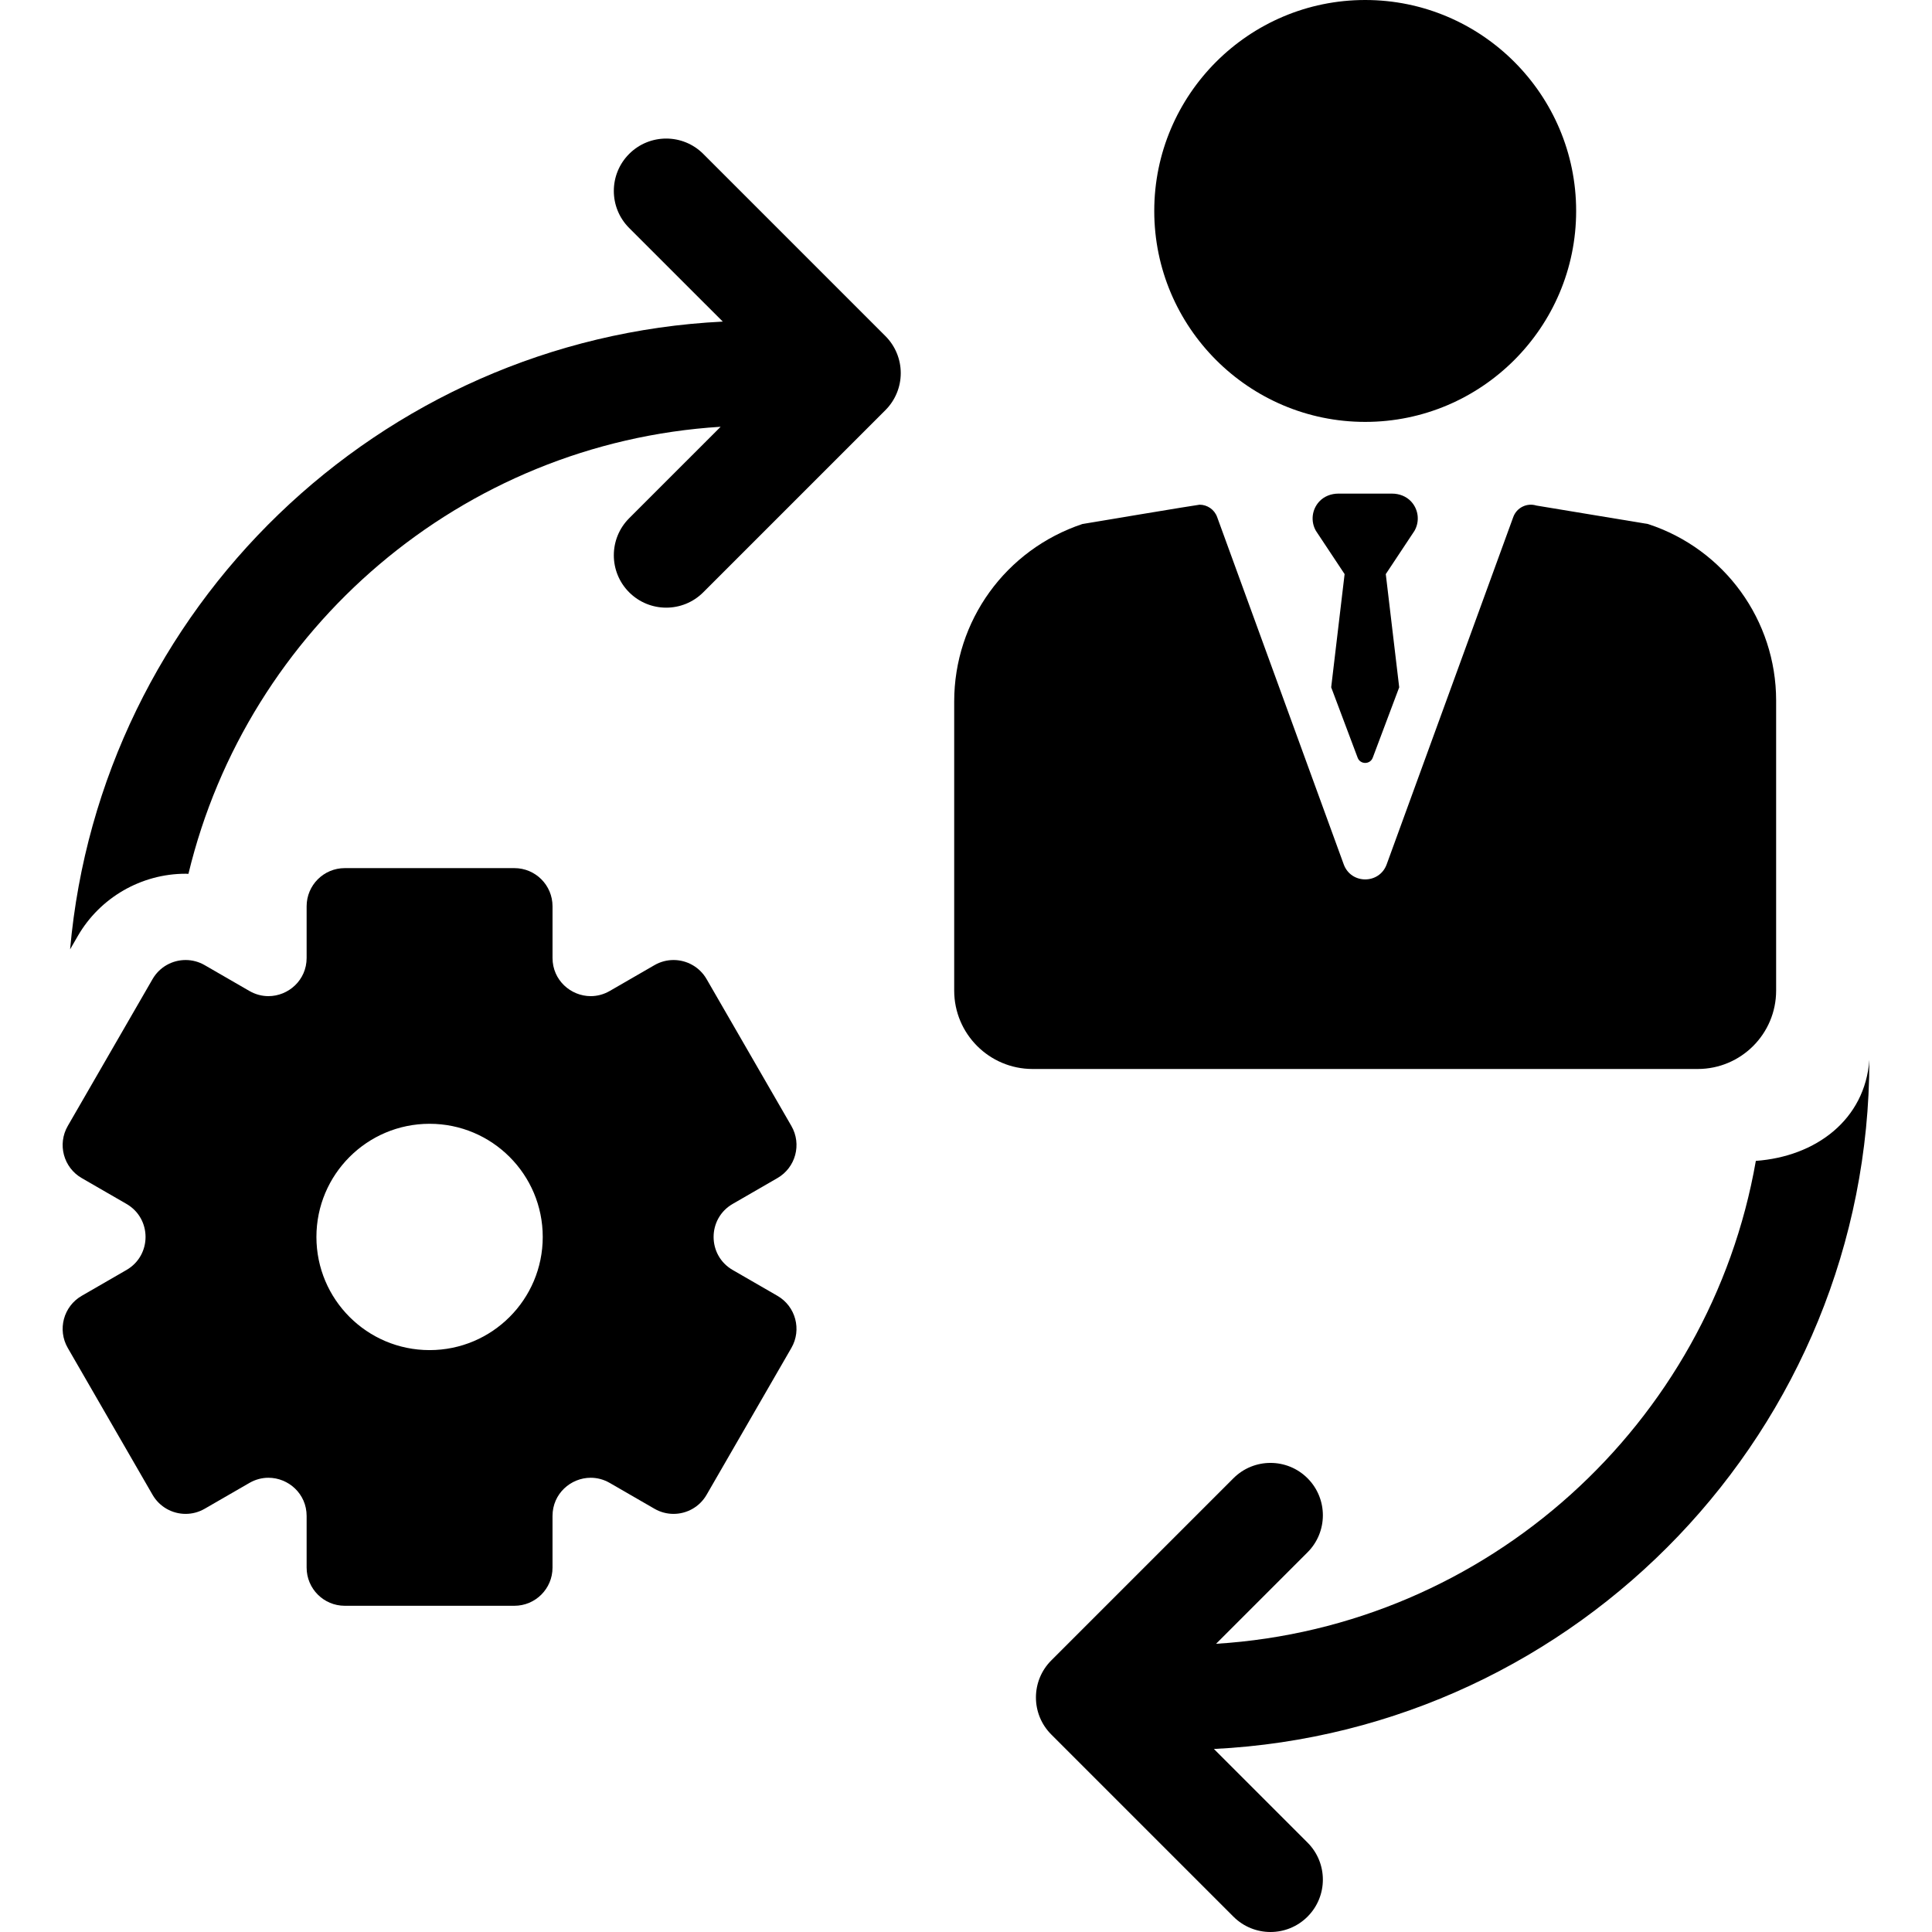
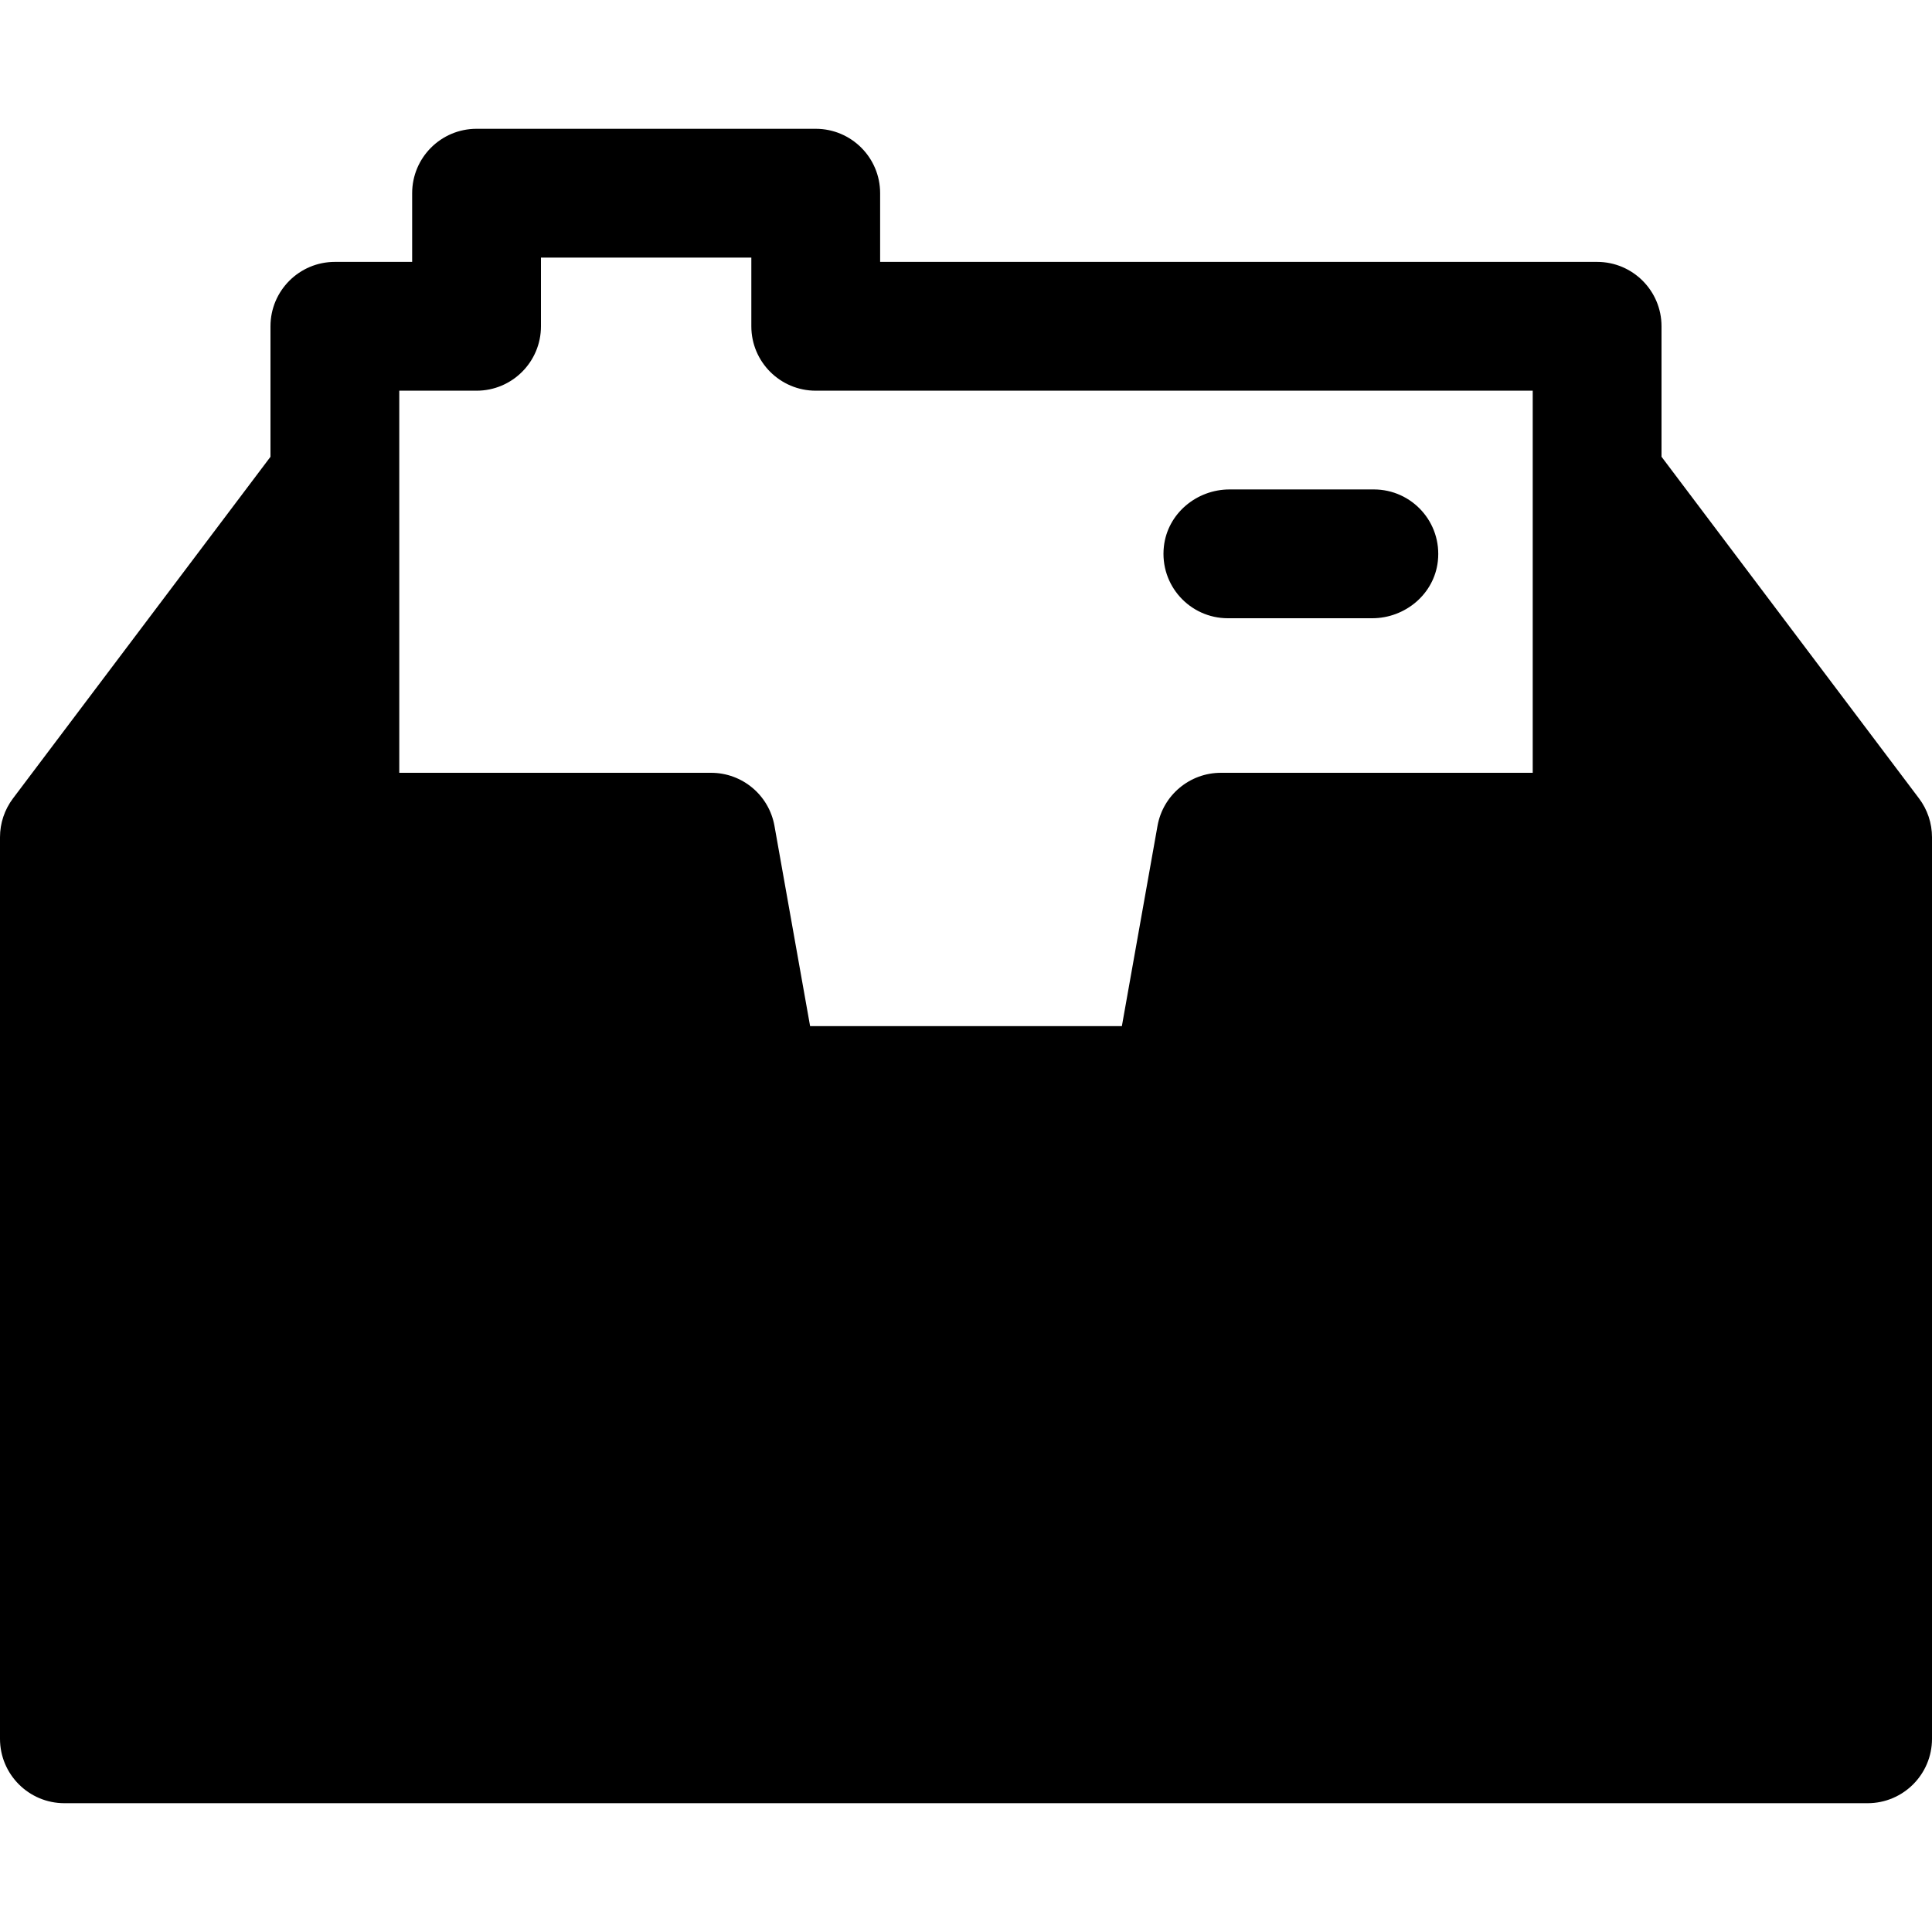
- <svg xmlns="http://www.w3.org/2000/svg" fill="#000000" height="800px" width="800px" version="1.1" viewBox="0 0 297 297" enable-background="new 0 0 297 297">
+ <svg xmlns="http://www.w3.org/2000/svg" fill="#000000" height="800px" width="800px" version="1.1" id="Layer_1" viewBox="0 0 512 512" xml:space="preserve">
  <g>
-     <path d="m112.632,185.074l6.88-3.972c2.804-1.619 3.765-5.205 2.146-8.01l-13.036-22.579c-1.086-1.881-3.057-2.933-5.083-2.933-0.995,0-2.003,0.253-2.926,0.787l-6.88,3.972c-0.945,0.545-1.947,0.794-2.923,0.794-3.063,0-5.872-2.449-5.872-5.872v-7.944c0-3.238-2.625-5.864-5.864-5.864h-26.073c-3.238,0-5.864,2.625-5.864,5.864v7.944c0,3.423-2.81,5.872-5.872,5.872-0.976,0-1.978-0.249-2.923-0.794l-6.88-3.972c-0.923-0.533-1.932-0.786-2.926-0.787-2.027,0-3.997,1.052-5.083,2.933l-13.036,22.579c-1.619,2.805-0.658,6.391 2.146,8.01l6.88,3.972c3.909,2.257 3.909,7.899 0,10.156l-6.88,3.972c-2.805,1.619-3.765,5.205-2.146,8.01l13.036,22.579c1.086,1.881 3.057,2.933 5.083,2.933 0.995,0 2.003-0.254 2.926-0.787l6.88-3.972c0.945-0.545 1.947-0.794 2.923-0.794 3.063,0 5.872,2.449 5.872,5.872v7.944c0,3.238 2.625,5.864 5.864,5.864h26.072c3.238,0 5.864-2.625 5.864-5.864v-7.944c0-3.423 2.81-5.872 5.872-5.872 0.976,0 1.978,0.249 2.923,0.794l6.88,3.972c0.923,0.533 1.932,0.787 2.926,0.787 2.027,0 3.997-1.052 5.083-2.933l13.036-22.579c1.619-2.805 0.658-6.391-2.146-8.01l-6.88-3.972c-3.908-2.257-3.908-7.9 0.001-10.156zm-46.594,22.474c-9.608,0-17.396-7.789-17.396-17.396 0-9.608 7.789-17.396 17.396-17.396s17.396,7.789 17.396,17.396c0,9.607-7.789,17.396-17.396,17.396z" />
-     <path d="m108.109,23.659c-3.146-3.144-8.243-3.144-11.389,0-3.145,3.146-3.145,8.244 0,11.389l14.39,14.389c-52.889,2.619-95.701,44.162-100.334,96.506l1.19-2.062c3.406-5.9 9.756-9.565 16.57-9.564 0.144,0 0.287,0.013 0.431,0.017 9.074-37.721 41.965-66.251 81.815-68.729l-14.062,14.061c-3.145,3.145-3.145,8.244 0,11.389 1.573,1.572 3.633,2.358 5.694,2.358s4.122-0.786 5.694-2.358l28.004-28.004c1.51-1.511 2.358-3.559 2.358-5.694 0-2.136-0.848-4.184-2.358-5.694l-28.003-28.004z" />
-     <path d="m209.868,64.857c17.881,0 32.428-14.547 32.428-32.428 0-17.882-14.547-32.429-32.428-32.429-17.881,0-32.428,14.547-32.428,32.428 0,17.881 14.547,32.429 32.428,32.429z" />
-     <path d="m273.039,152.276v-44.58c0-12.34-7.93-23.283-19.657-27.124l-.054-.018-17.152-2.84c-1.46-0.449-3.02,0.324-3.545,1.764l-19.462,53.399c-1.123,3.081-5.48,3.081-6.602,0l-19.462-53.399c-0.424-1.163-1.522-1.892-2.698-1.892-0.279,0-17.999,2.964-17.999,2.964-11.823,3.94-19.723,14.9-19.723,27.294v44.432c0,6.659 5.398,12.056 12.056,12.056h102.241c6.66-2.84217e-14 12.057-5.398 12.057-12.056z" />
-     <path d="m287.37,162.933c-0.673,9.215-8.233,14.858-17.45,15.526-7.062,40.425-41.207,71.64-82.979,74.237l14.061-14.061c3.145-3.146 3.145-8.244 0-11.389-3.146-3.144-8.243-3.144-11.389,0l-28.003,28.004c-3.145,3.146-3.145,8.244 0,11.389l28.003,28.003c1.573,1.572 3.633,2.358 5.694,2.358s4.122-0.786 5.694-2.358c3.145-3.145 3.145-8.244 0-11.389l-14.389-14.389c56.028-2.774 100.758-49.227 100.758-105.931z" />
-     <path d="m216.936,77.105c-0.747-0.814-1.84-1.224-2.946-1.224h-8.245c-1.105,0-2.198,0.41-2.946,1.224-1.157,1.261-1.325,3.082-0.504,4.505l4.407,6.644-2.063,17.405 4.063,10.808c0.396,1.087 1.933,1.087 2.33,0l4.063-10.808-2.063-17.405 4.407-6.644c0.822-1.423 0.654-3.244-0.503-4.505z" />
+     <g>
+       <path d="M508.563,211.595l-68.243-90.551V86.471c0-9.425-7.641-17.067-17.067-17.067H233.244V51.2    c0-9.425-7.641-17.067-17.067-17.067h-89.884c-9.425,0-17.067,7.641-17.067,17.067v18.204h-20.48    c-9.425,0-17.067,7.641-17.067,17.067v34.583L3.437,211.595C1.207,214.554,0,218.16,0,221.867V460.8    c0,9.425,7.641,17.067,17.067,17.067h477.867c9.425,0,17.067-7.641,17.067-17.067V221.867    C512,218.16,510.794,214.554,508.563,211.595z M406.187,204.8h-82.63h-0.005c-8.272,0-15.353,5.932-16.803,14.077l-9.441,53.052    h-82.623l-9.441-53.052c-1.45-8.144-8.531-14.077-16.803-14.077h-0.001h-82.627c0-58.312-0.003-92.541-0.003-101.262h20.483    c9.425,0,17.067-7.641,17.067-17.067V68.267h55.751v18.204c0,9.425,7.641,17.067,17.067,17.067h190.009V204.8z" />
+     </g>
+   </g>
+   <g>
+     <g>
+       <path d="M364.085,129.707h-38.236c-8.761,0-16.447,6.418-17.408,15.126c-1.136,10.295,6.894,19.008,16.96,19.008h38.236    c8.761,0,16.447-6.418,17.408-15.126C382.181,138.42,374.151,129.707,364.085,129.707z" />
+     </g>
  </g>
</svg>
